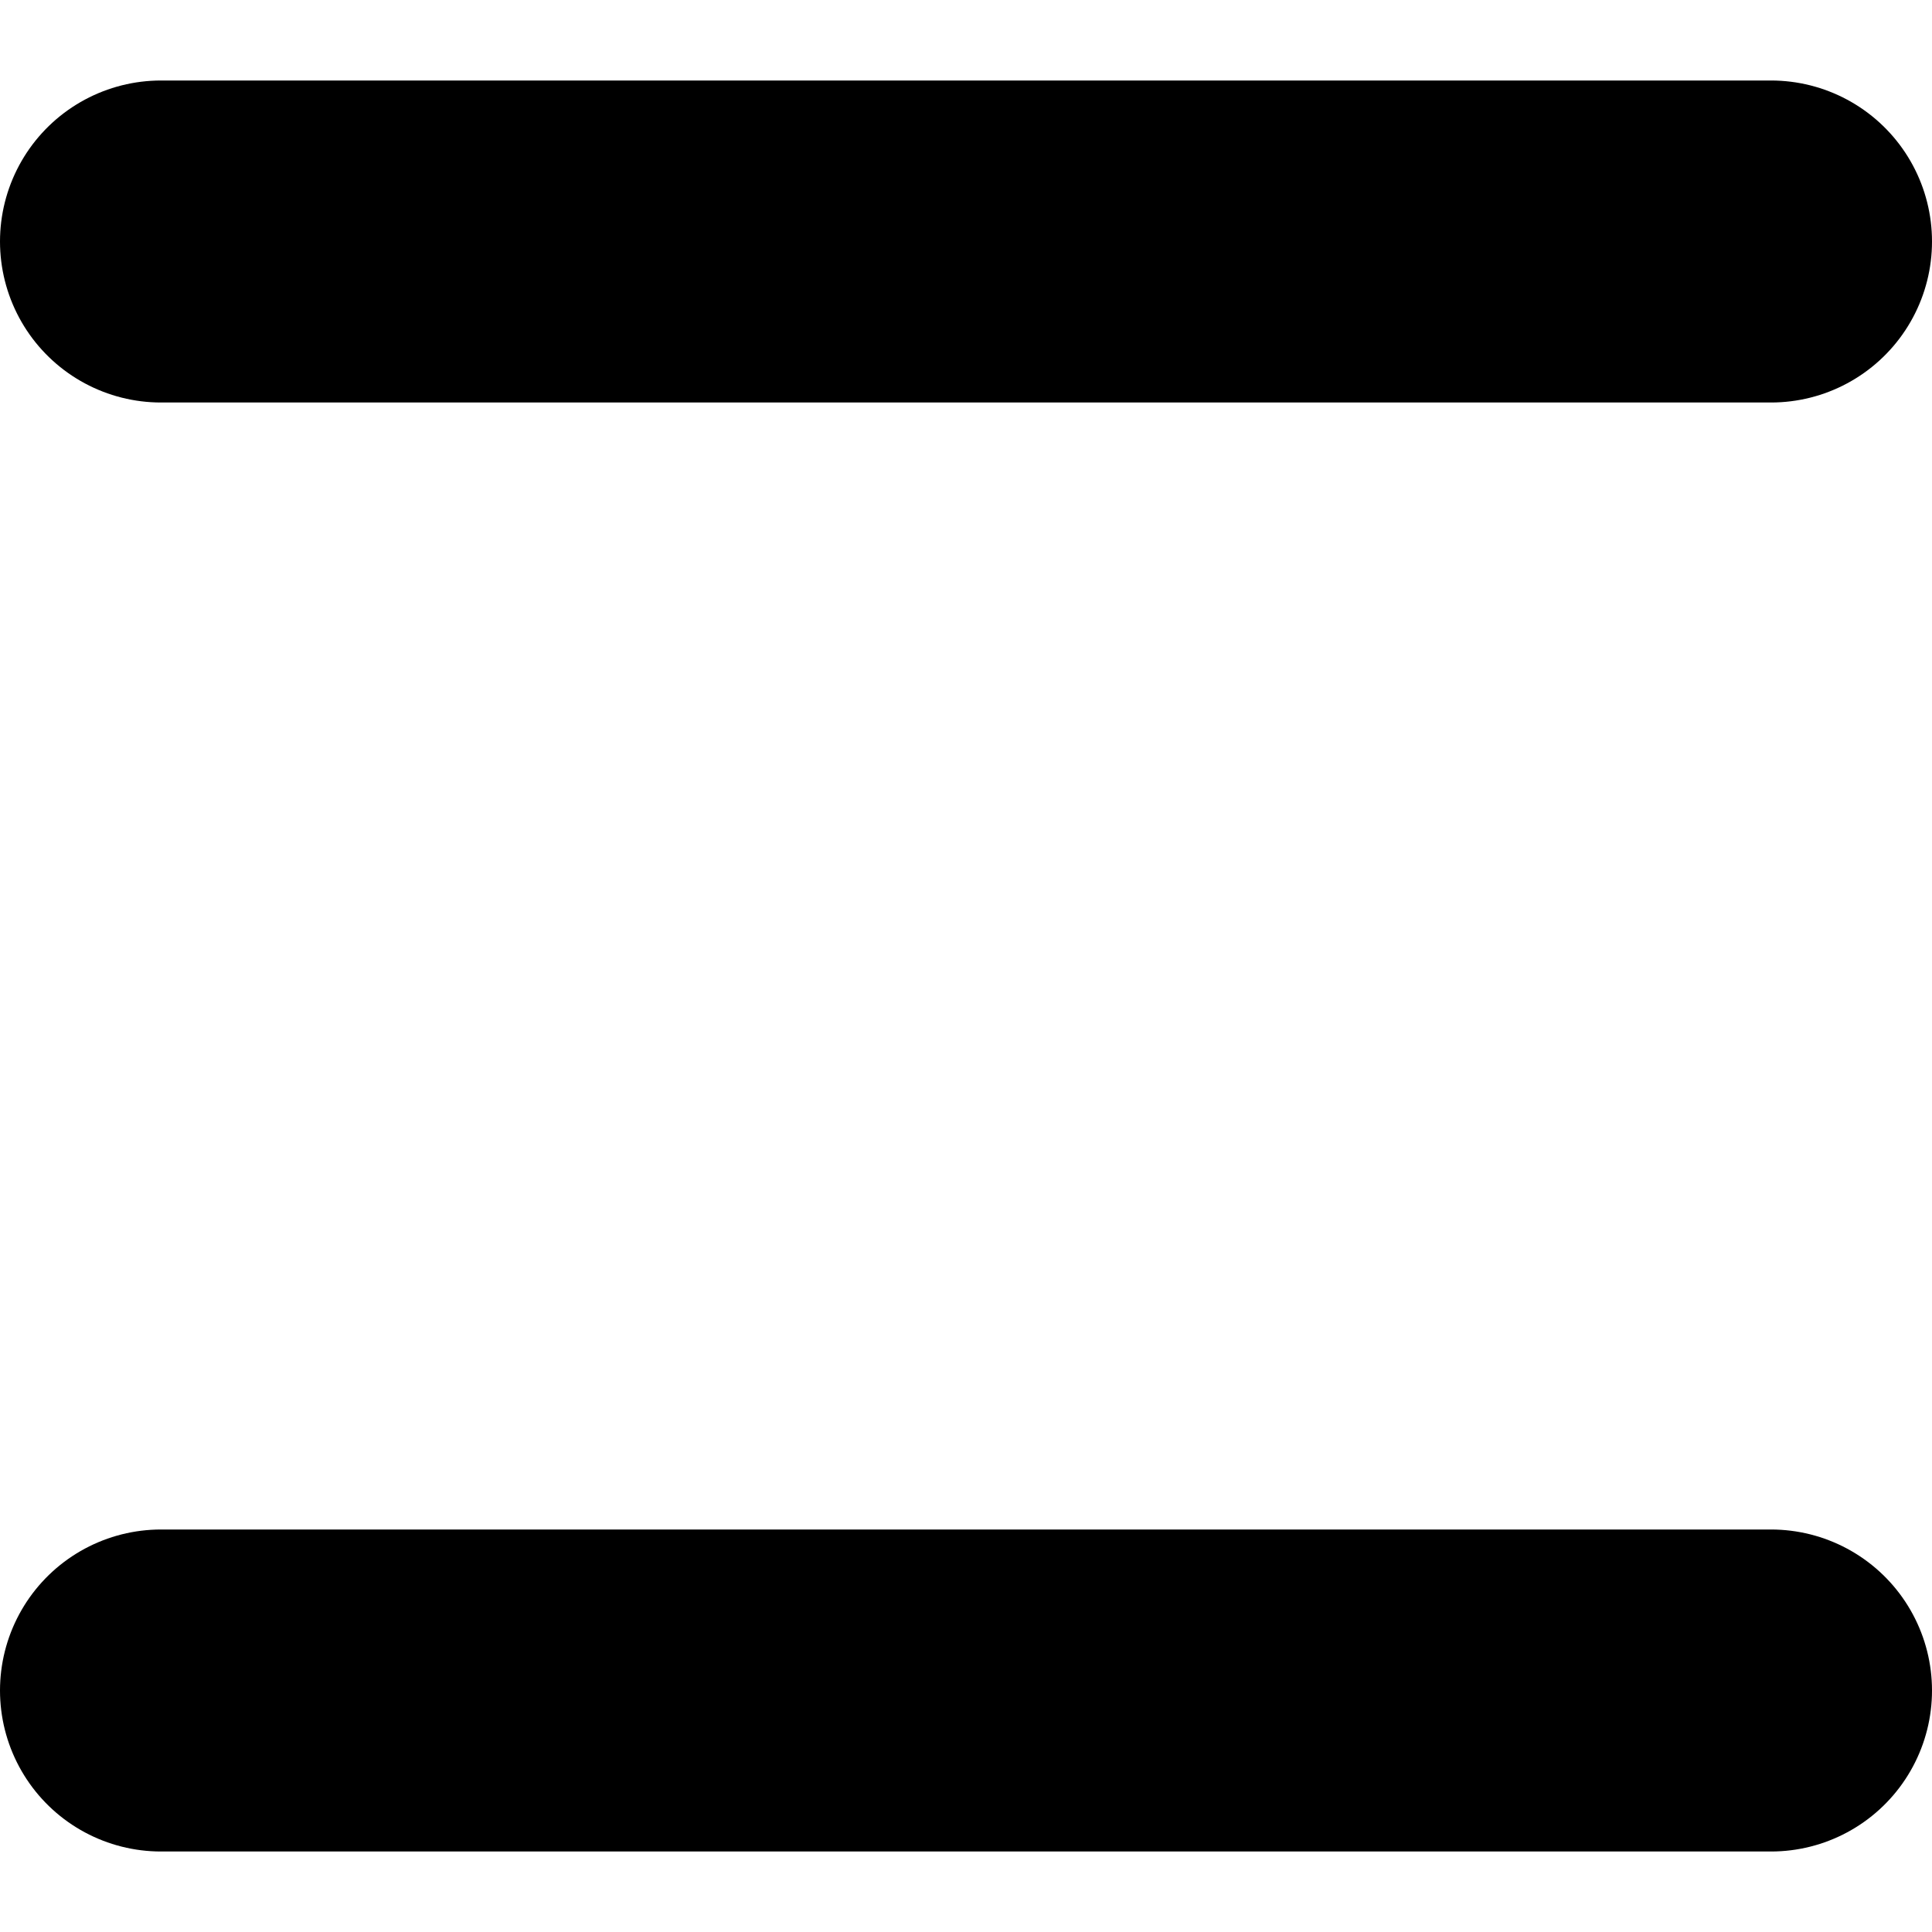
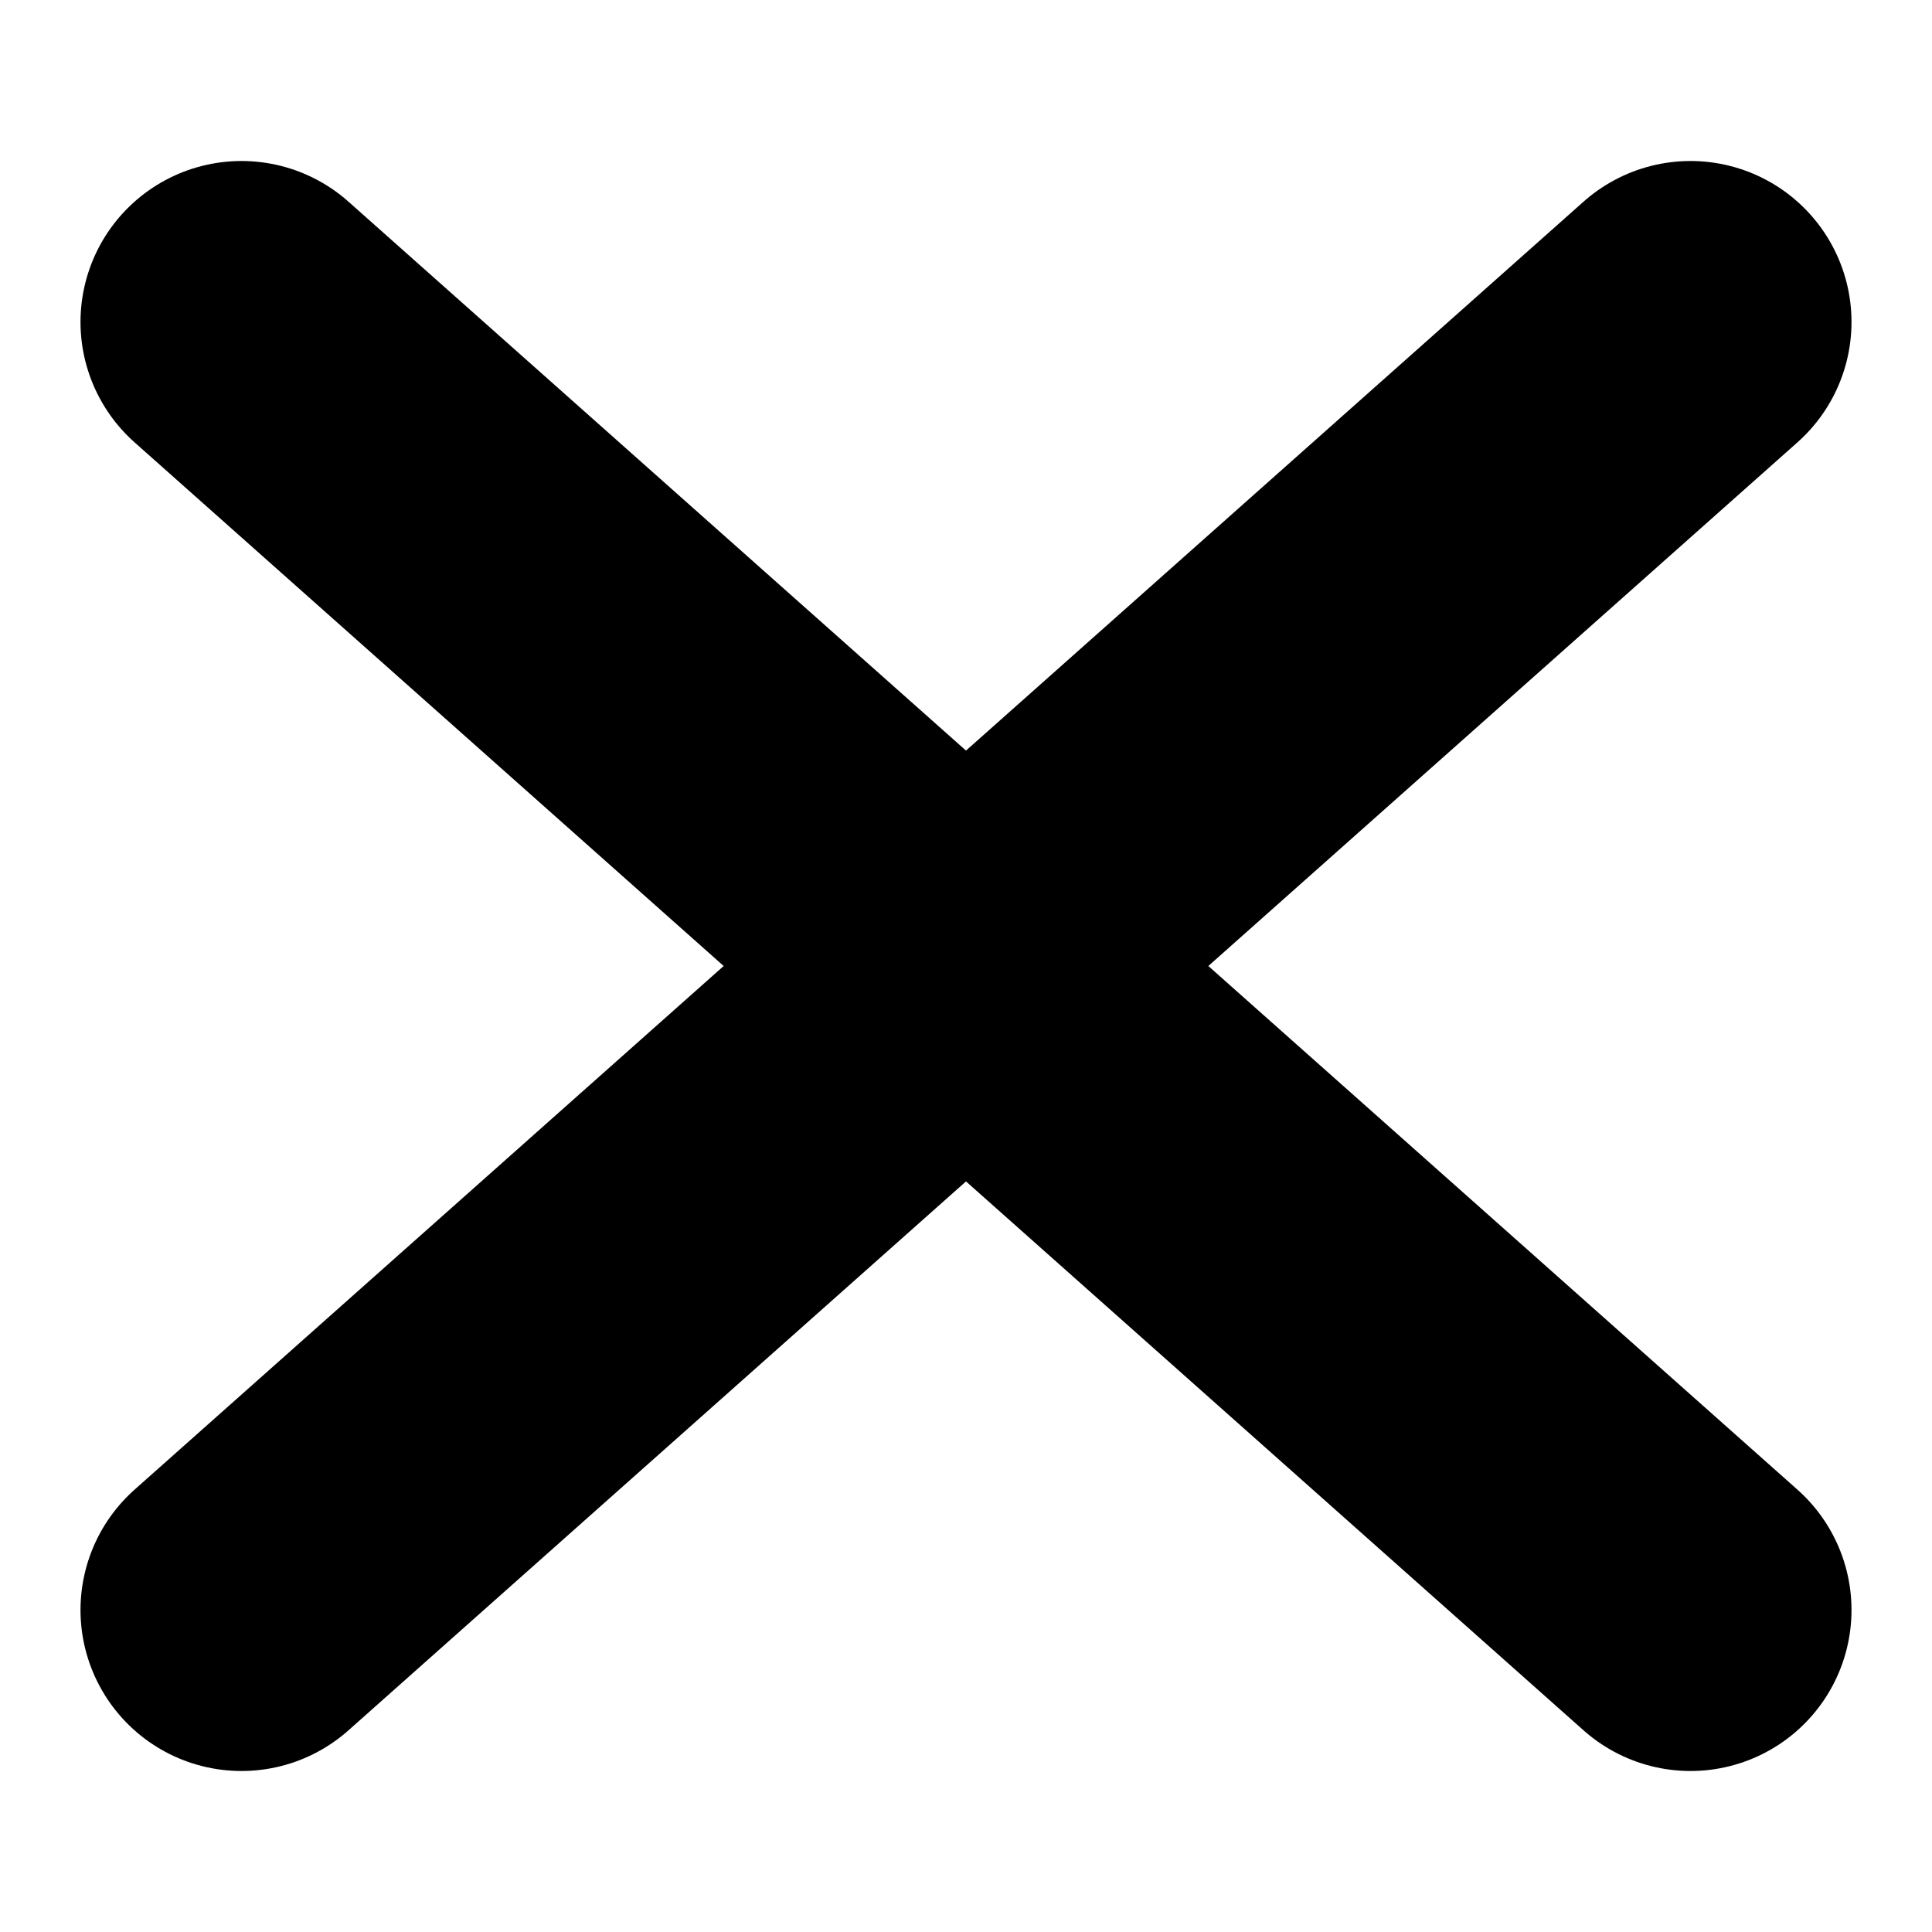
<svg xmlns="http://www.w3.org/2000/svg" width="24" height="24" viewBox="0 0 24 24" fill="none">
  <style>
        polyline {
            stroke: #000;
            stroke-width: 4;
            stroke-linecap: round;
-             transform-origin: 50% 50%;
-         }
-         polyline.top {
-             transform: rotate(-45deg) scaleX(1.35) translate(0, 37.5%);
-         }
-         polyline.btm {
-             transform: rotate(45deg) scaleX(1.35) translate(0, -37.5%);
        }
    </style>
-   <polyline class="top" points="2,3 22,3" />
-   <polyline class="btm" points="2,21 22,21" />
+   <polyline points="3,20 21,4" />
+   <polyline points="3,4 21,20" />
</svg>
